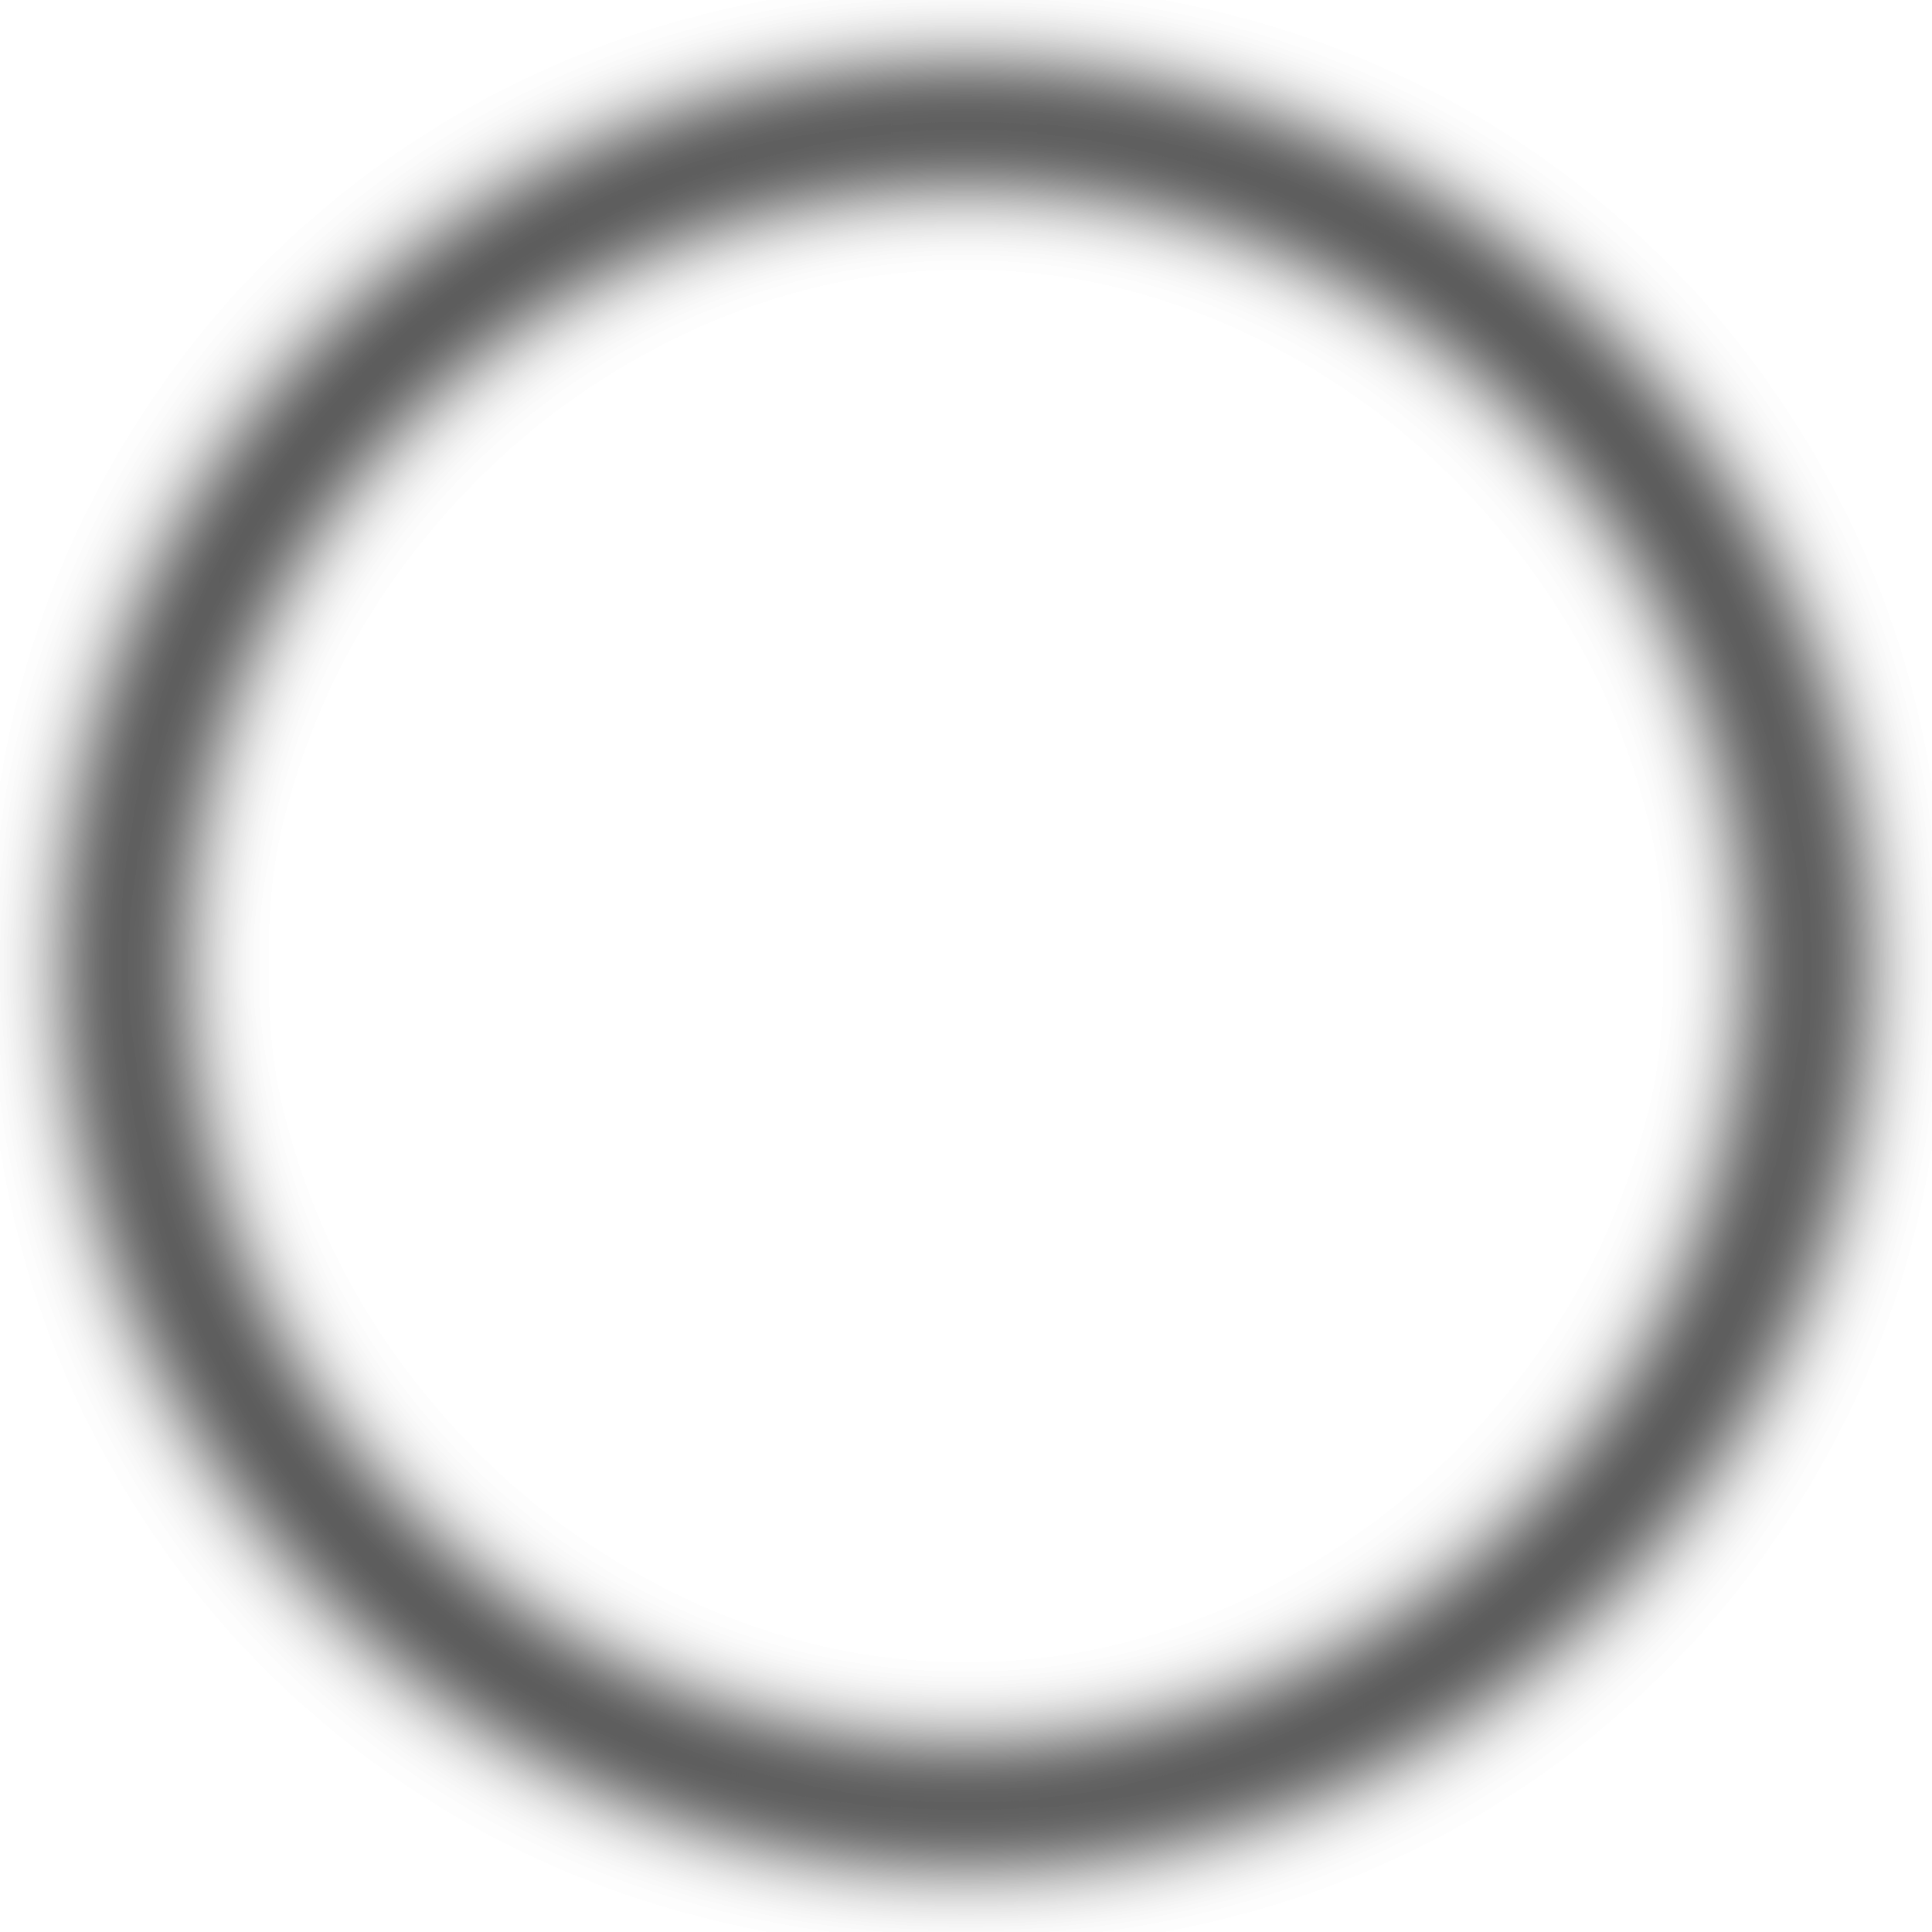
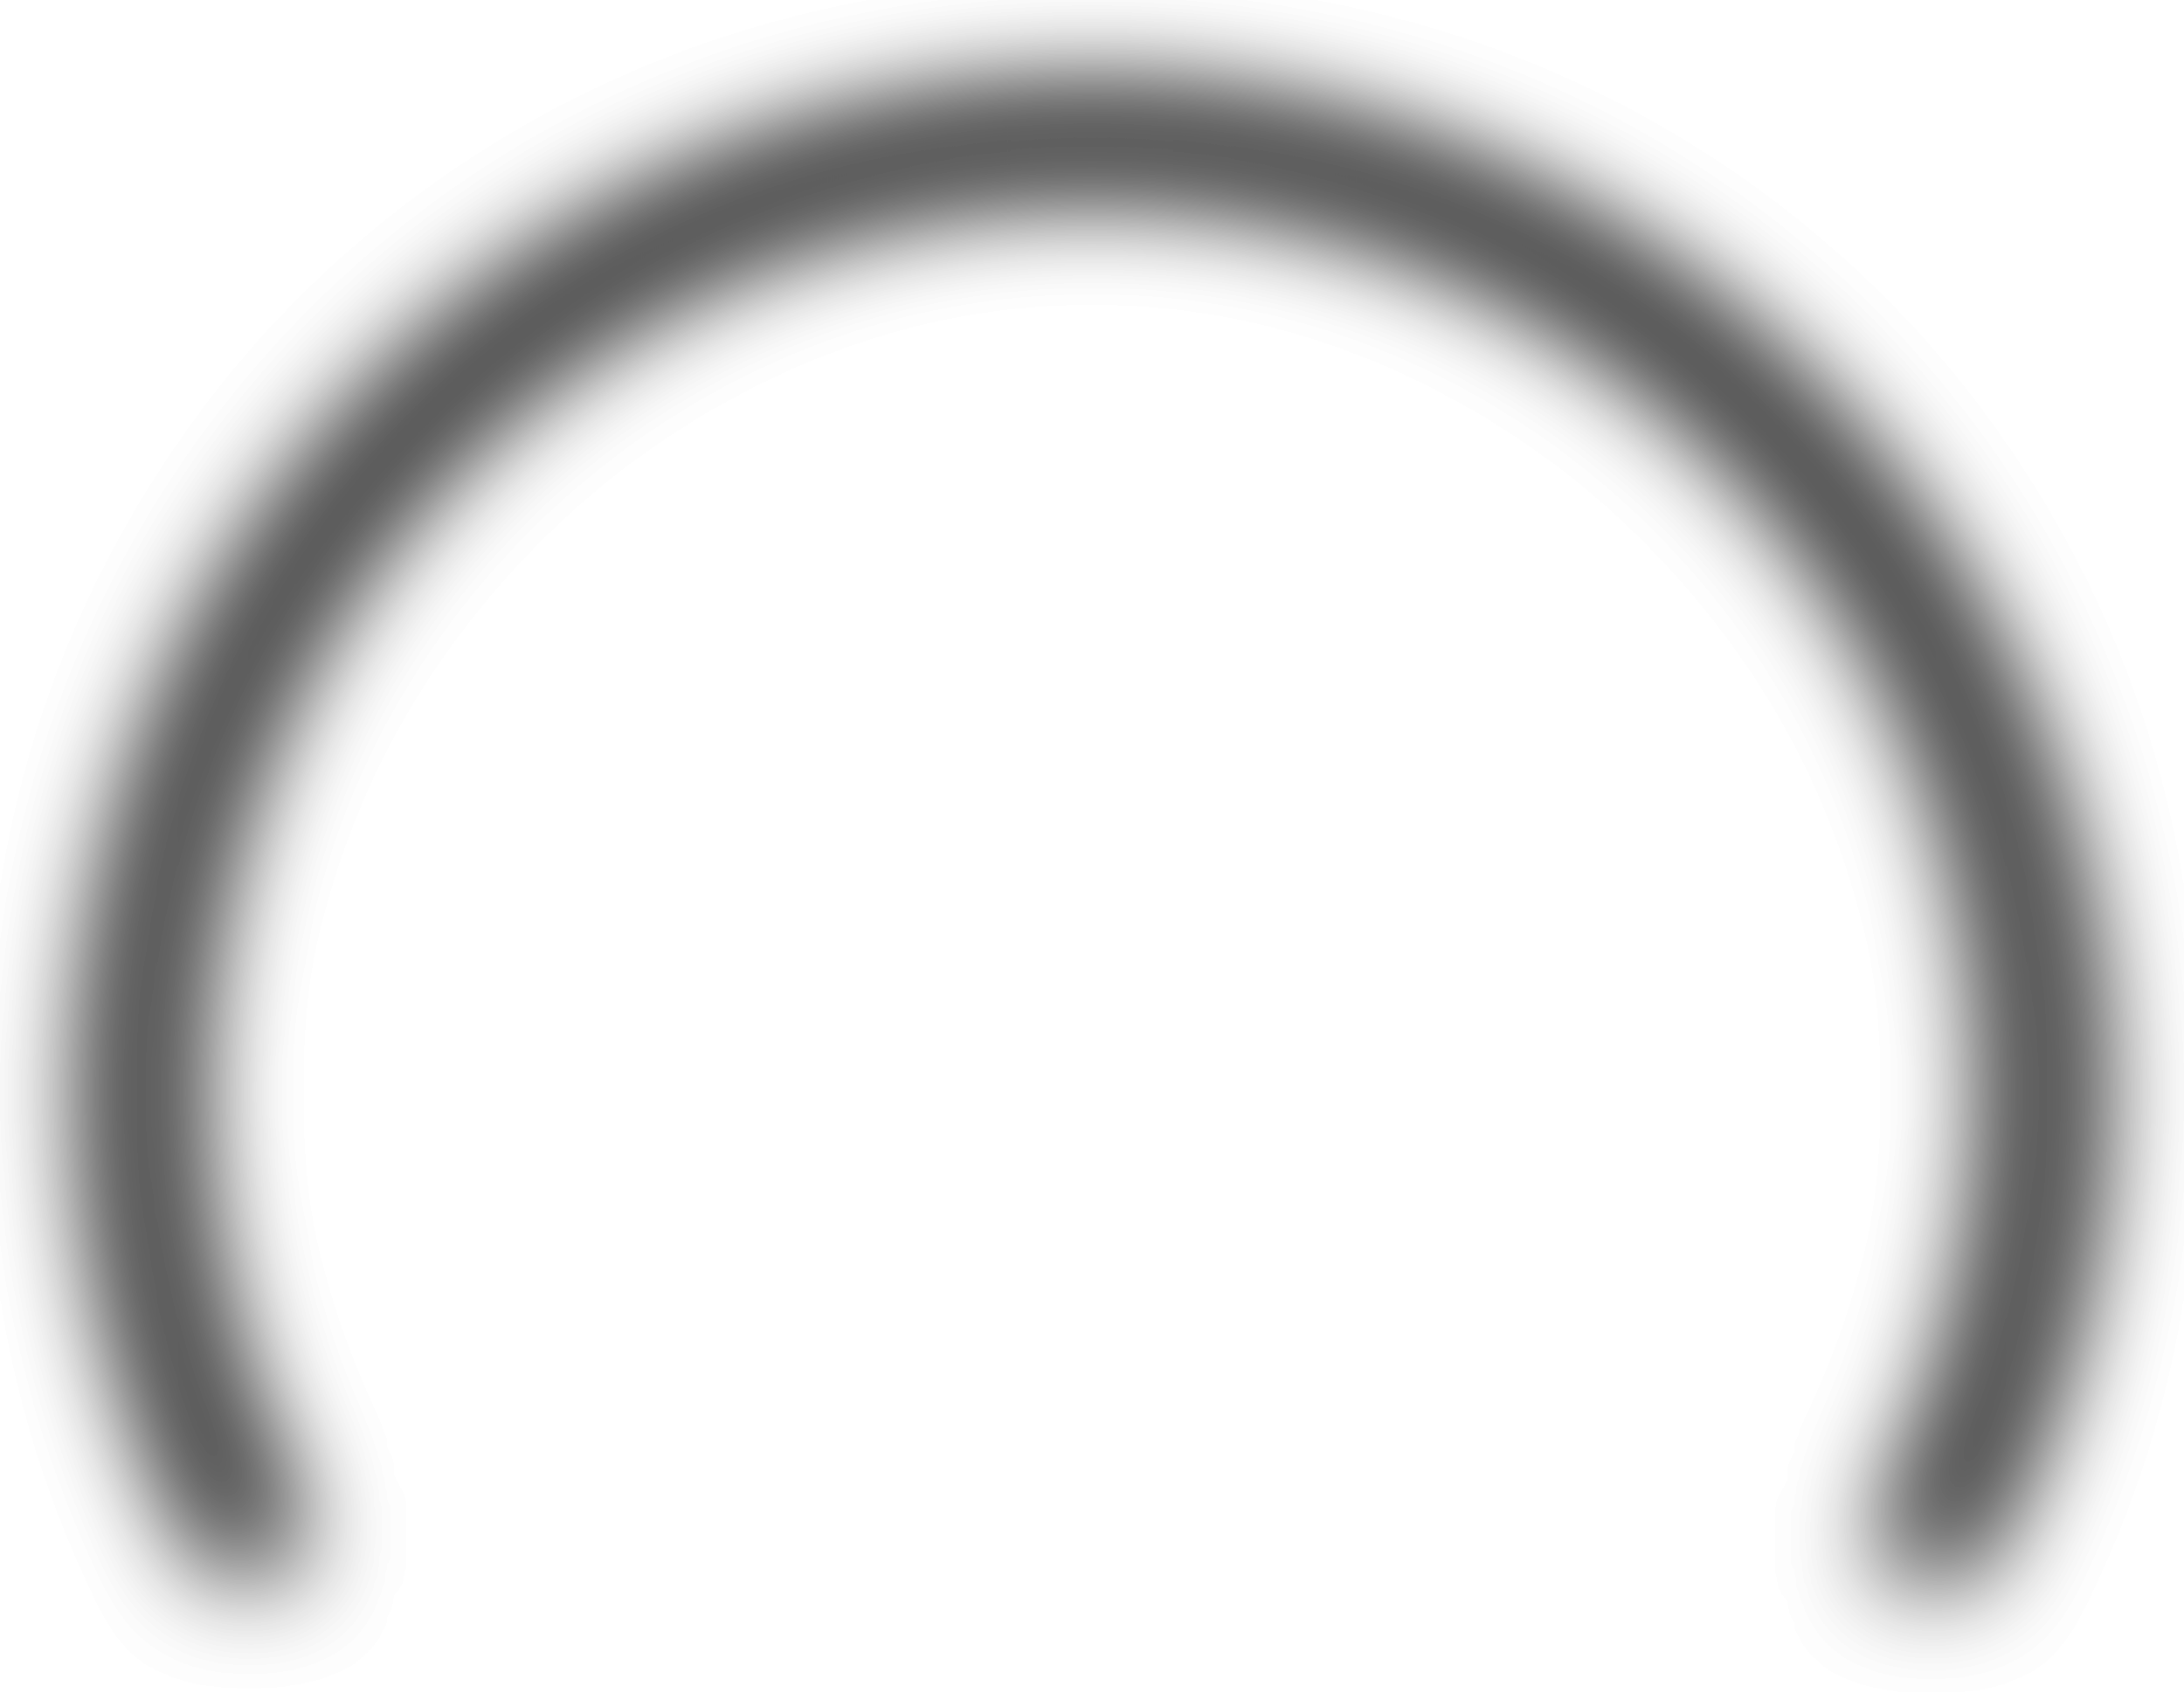
- <svg xmlns="http://www.w3.org/2000/svg" width="194" height="194" viewBox="0 0 194 194" fill="none">
+ <svg xmlns="http://www.w3.org/2000/svg" width="194" height="151" viewBox="0 0 194 151" fill="none">
  <g filter="url(#filter0_f)">
-     <circle cx="97" cy="97" r="84.5" stroke="black" stroke-width="5" />
+     <path fill-rule="evenodd" clip-rule="evenodd" d="M168.202 137.701C175.072 125.708 179 111.813 179 97C179 51.713 142.287 15 97 15C51.713 15 15 51.713 15 97C15 111.63 18.831 125.365 25.545 137.256L21.247 139.816C14.087 127.175 10 112.565 10 97C10 48.951 48.951 10 97 10C145.049 10 184 48.951 184 97C184 112.748 179.816 127.518 172.499 140.26L168.202 137.701Z" fill="black" />
  </g>
  <g filter="url(#filter1_f)">
-     <circle cx="97" cy="97" r="84.5" stroke="black" stroke-width="5" />
+     <path fill-rule="evenodd" clip-rule="evenodd" d="M168.202 137.701C175.072 125.708 179 111.813 179 97C179 51.713 142.287 15 97 15C51.713 15 15 51.713 15 97C15 111.63 18.831 125.365 25.545 137.256L21.247 139.816C14.087 127.175 10 112.565 10 97C10 48.951 48.951 10 97 10C145.049 10 184 48.951 184 97C184 112.748 179.816 127.518 172.499 140.26L168.202 137.701Z" fill="black" />
  </g>
  <defs>
-     <filter id="filter0_f" x="0" y="0" width="194" height="194" filterUnits="userSpaceOnUse" color-interpolation-filters="sRGB">
+     <filter id="filter0_f" x="0" y="0" width="194" height="150.26" filterUnits="userSpaceOnUse" color-interpolation-filters="sRGB">
      <feFlood flood-opacity="0" result="BackgroundImageFix" />
      <feBlend mode="normal" in="SourceGraphic" in2="BackgroundImageFix" result="shape" />
      <feGaussianBlur stdDeviation="5" result="effect1_foregroundBlur" />
    </filter>
-     <filter id="filter1_f" x="0" y="0" width="194" height="194" filterUnits="userSpaceOnUse" color-interpolation-filters="sRGB">
+     <filter id="filter1_f" x="0" y="0" width="194" height="150.26" filterUnits="userSpaceOnUse" color-interpolation-filters="sRGB">
      <feFlood flood-opacity="0" result="BackgroundImageFix" />
      <feBlend mode="normal" in="SourceGraphic" in2="BackgroundImageFix" result="shape" />
      <feGaussianBlur stdDeviation="5" result="effect1_foregroundBlur" />
    </filter>
  </defs>
</svg>
